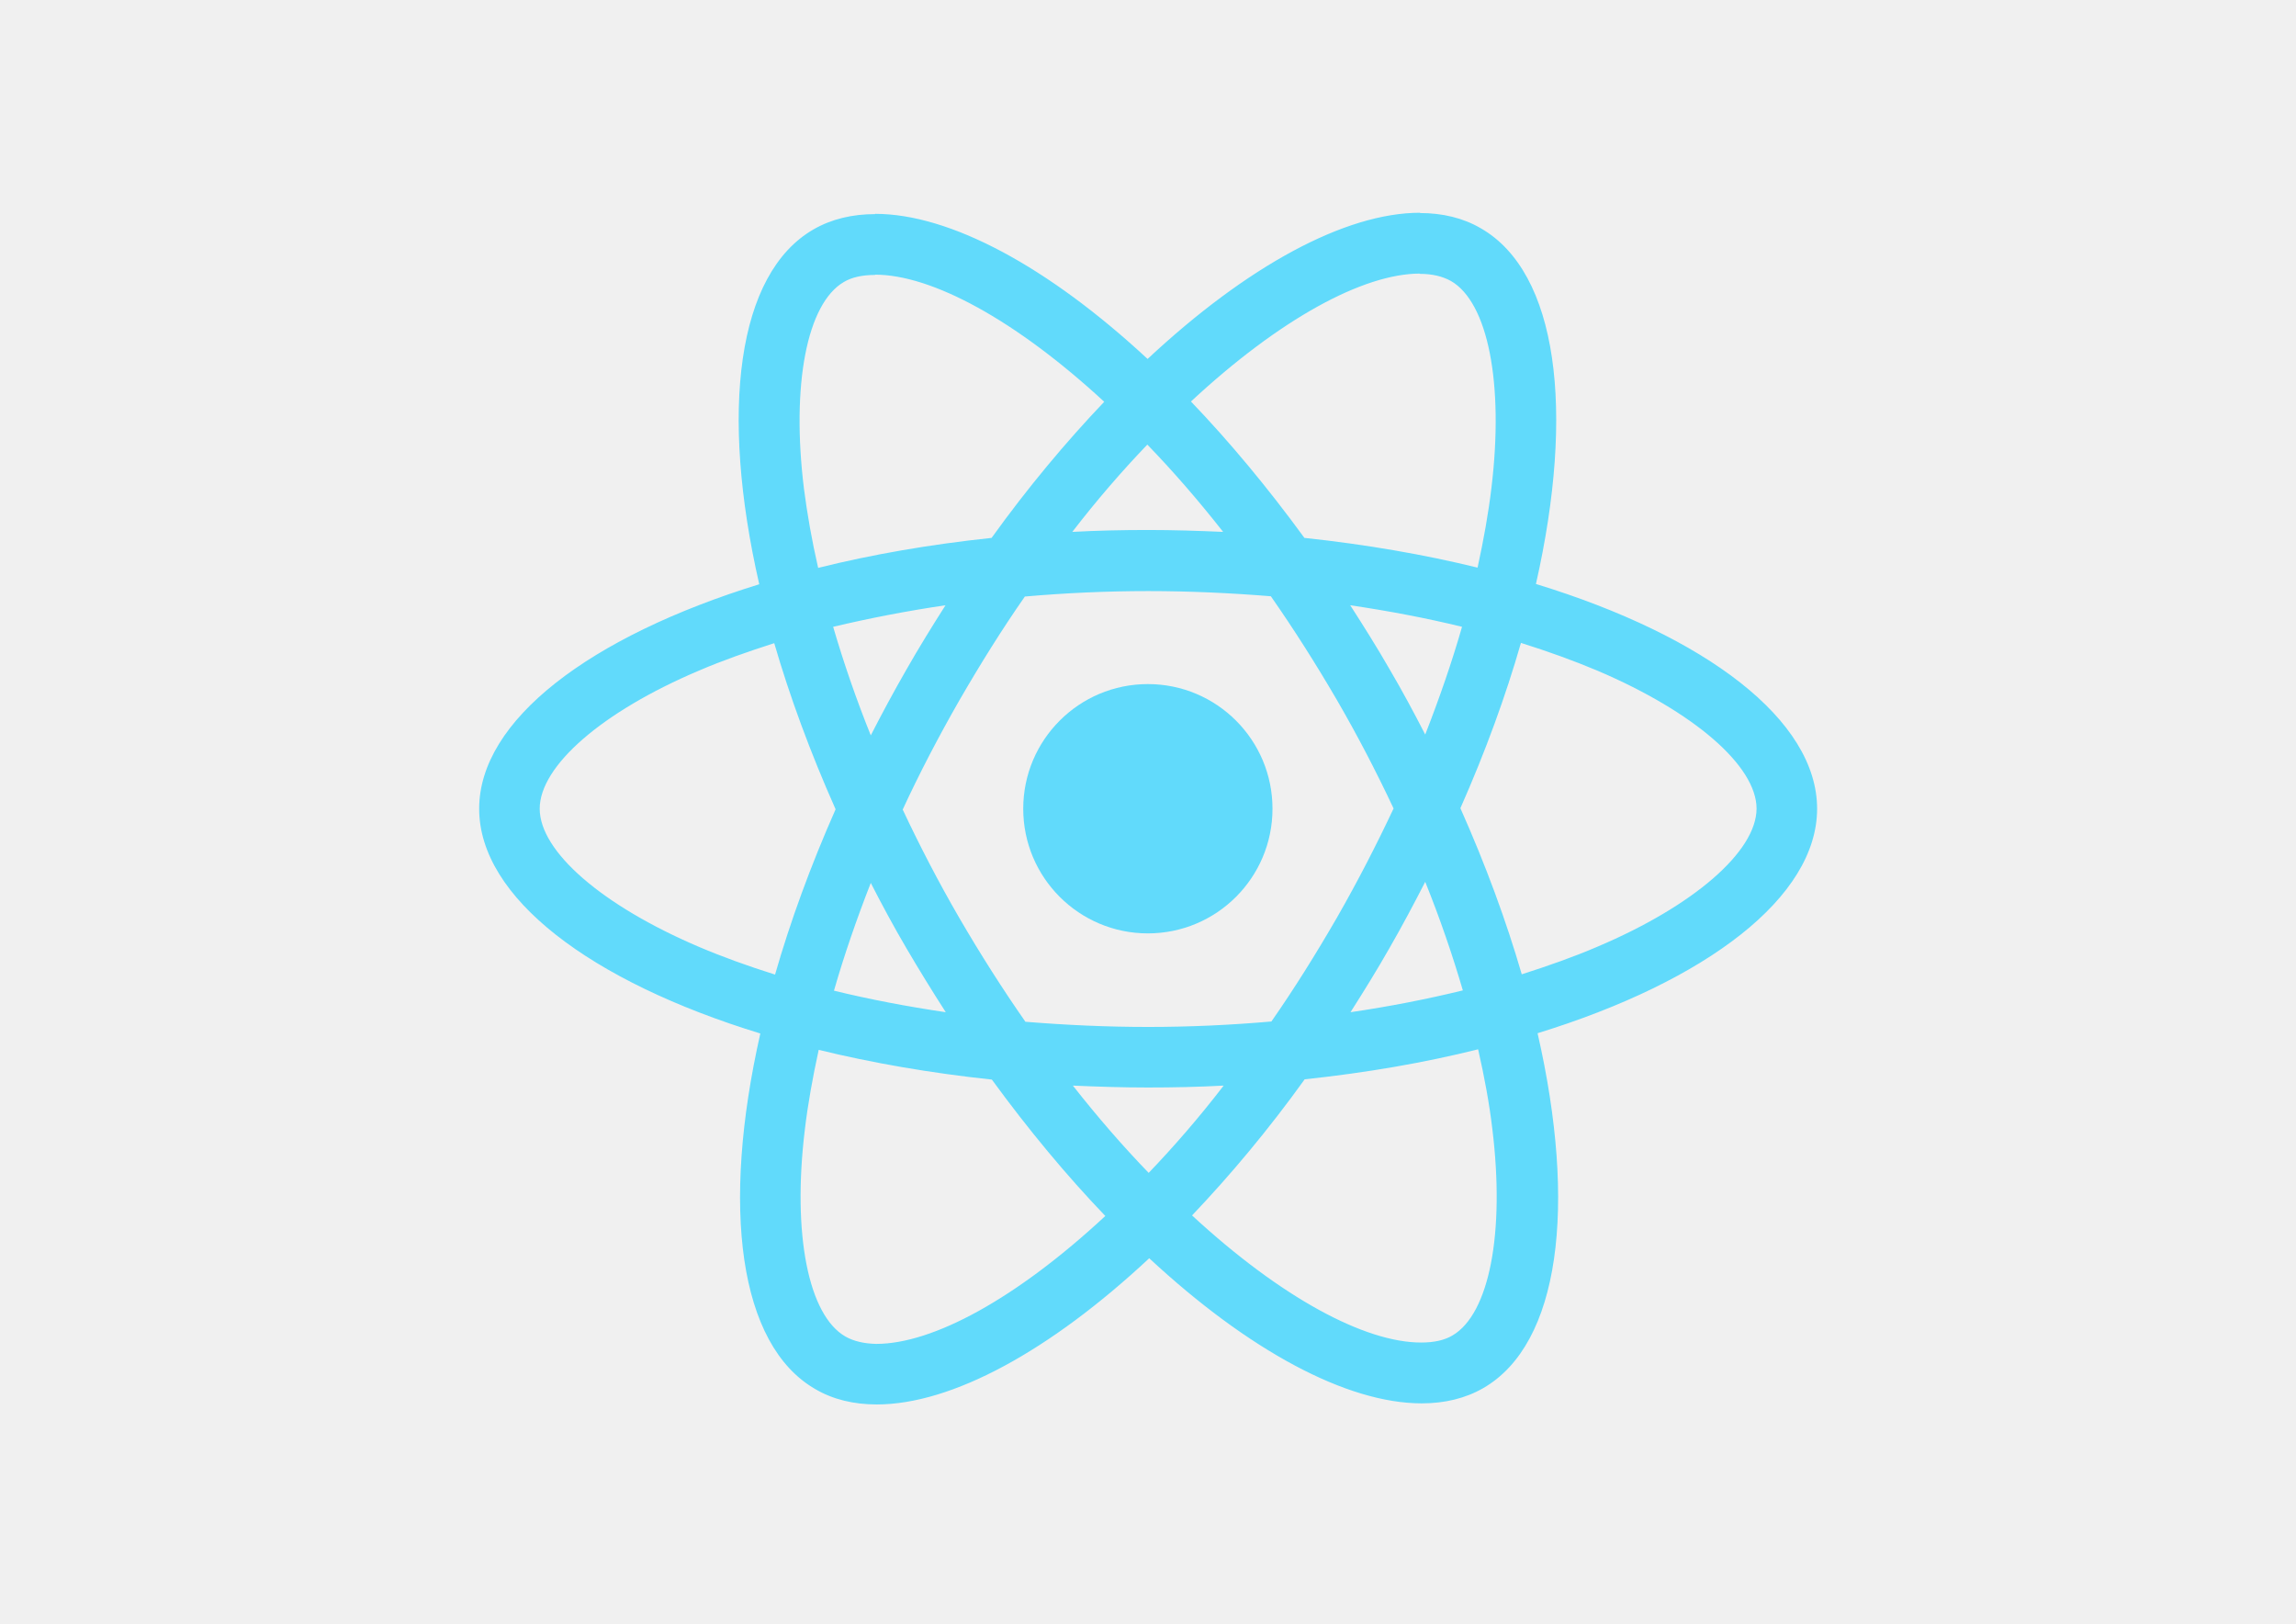
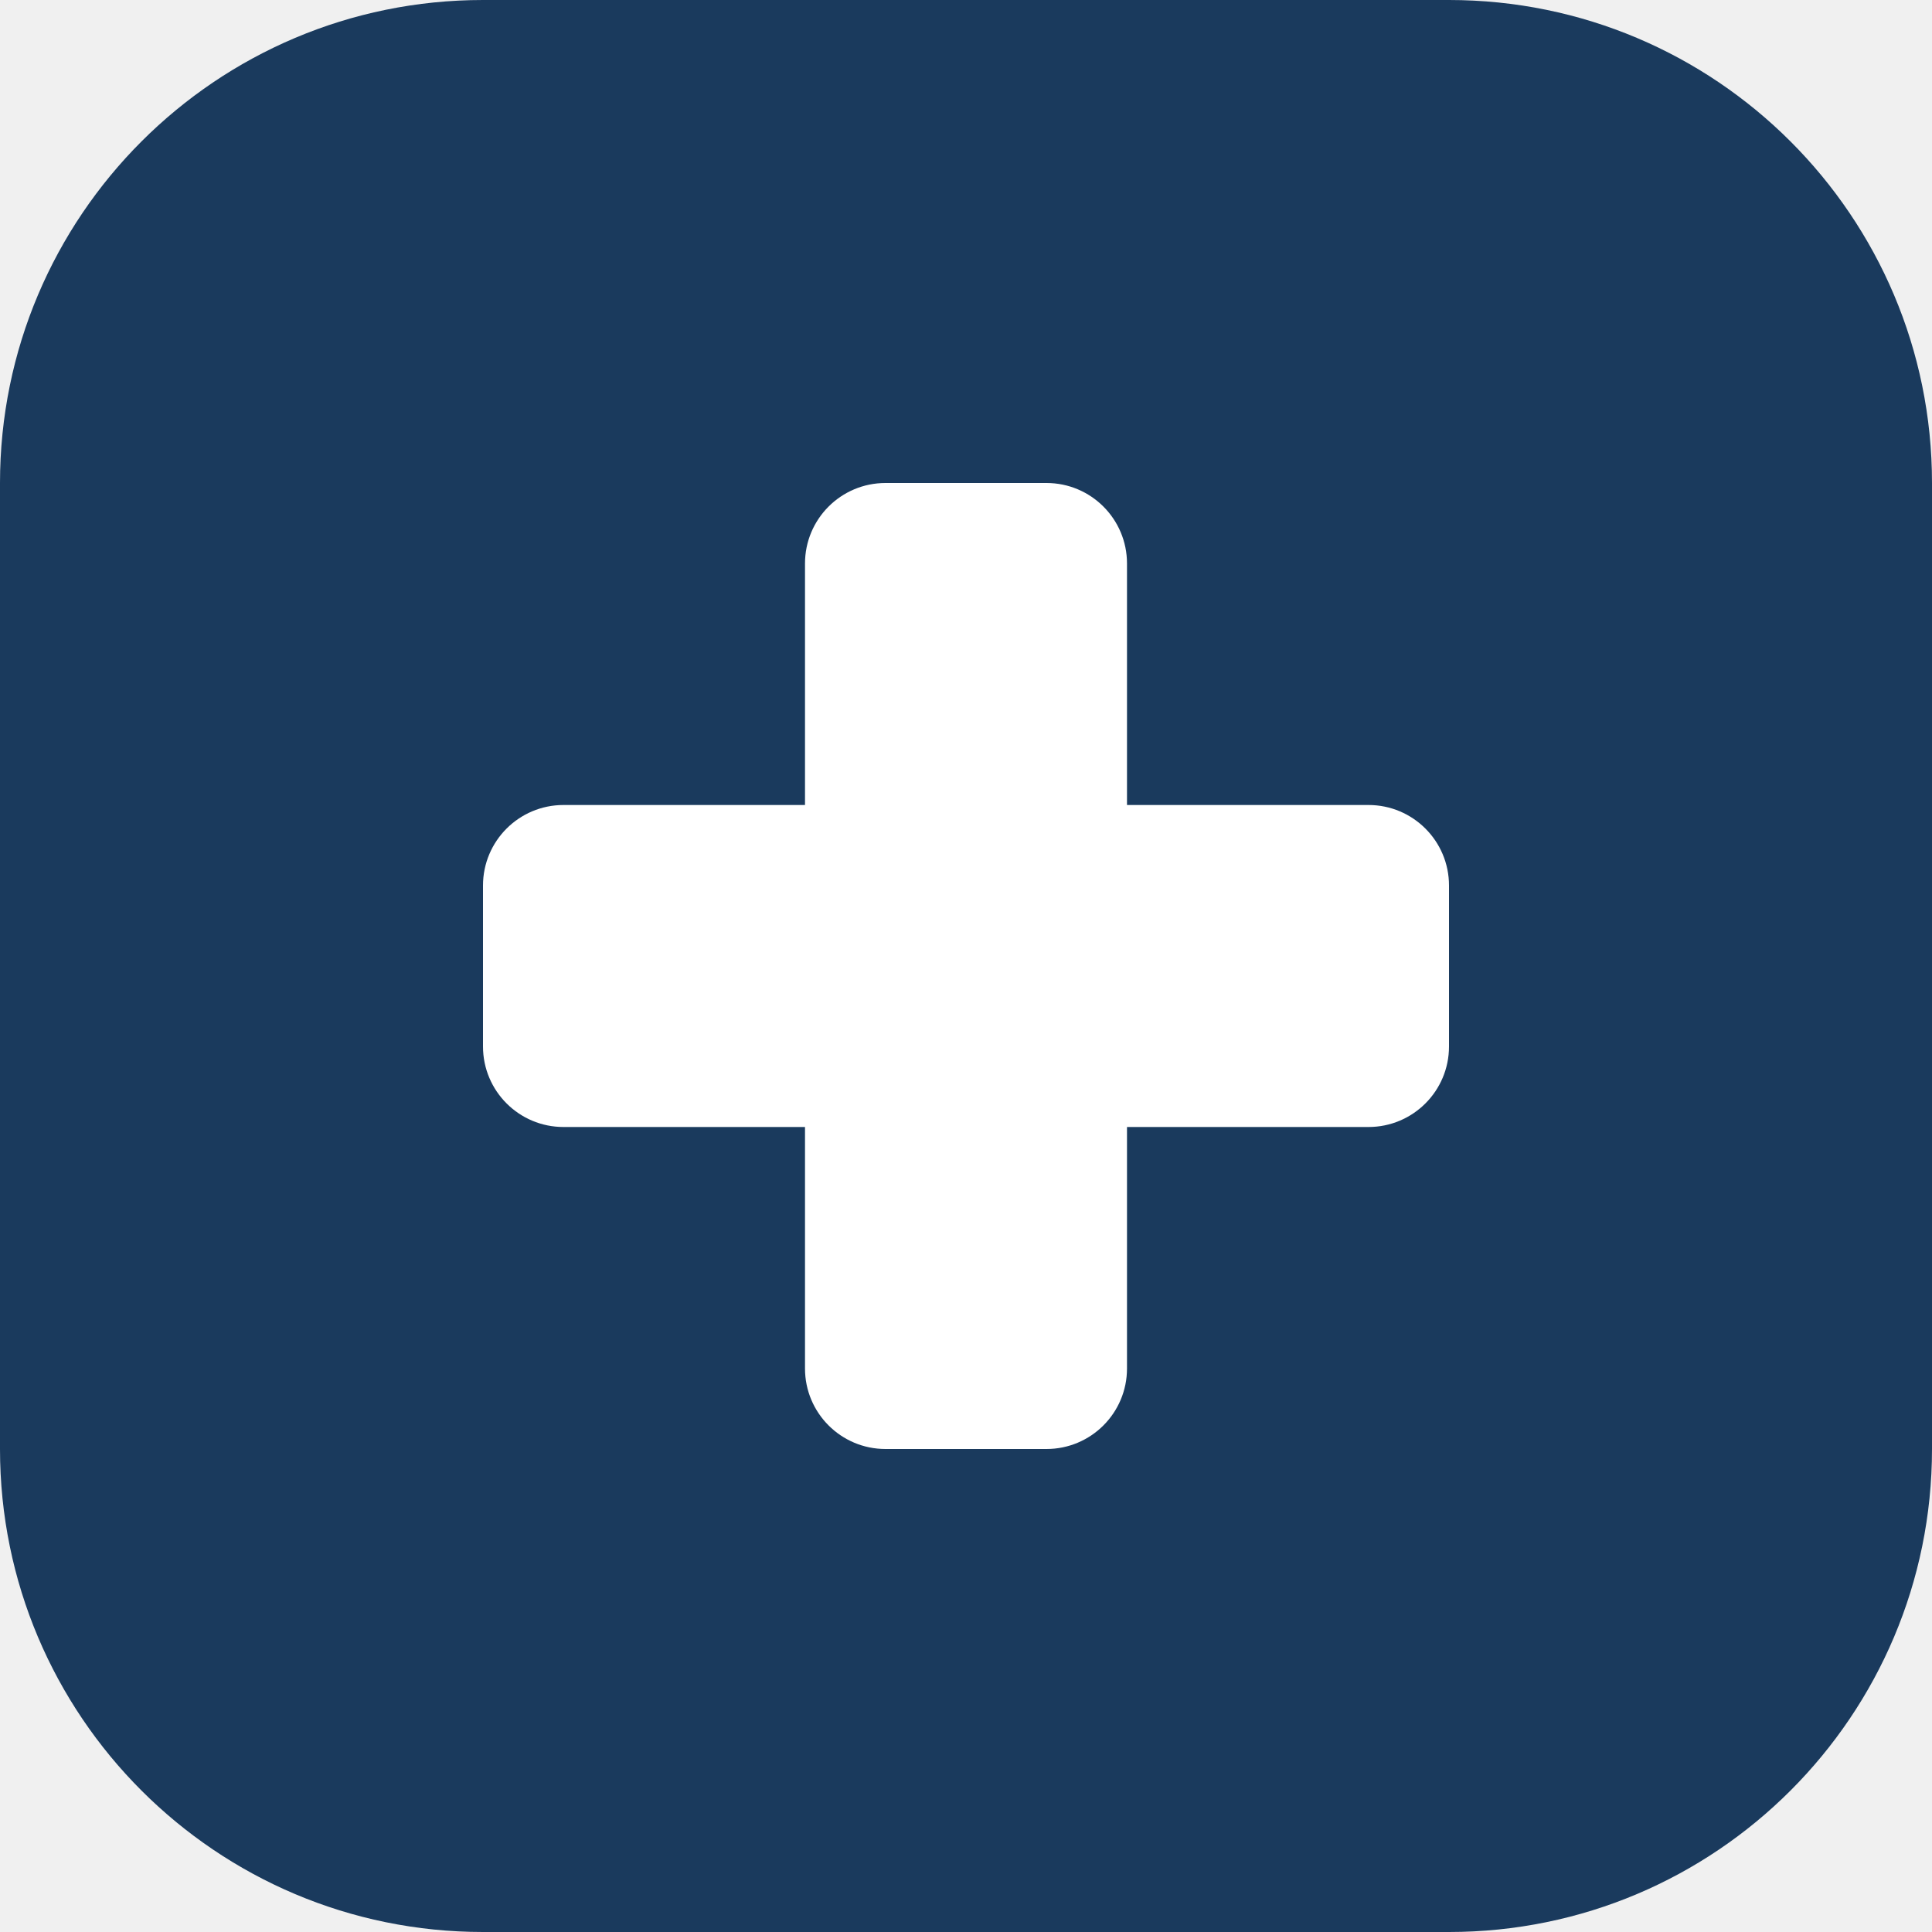
- <svg xmlns="http://www.w3.org/2000/svg" viewBox="0 0 841.9 595.3">
-   <g fill="#61DAFB">
-     <path d="M666.3 296.5c0-32.5-40.7-63.3-103.1-82.4 14.4-63.6 8-114.2-20.2-130.4-6.5-3.8-14.1-5.6-22.4-5.6v22.3c4.6 0 8.3.9 11.4 2.6 13.6 7.8 19.5 37.5 14.9 75.7-1.1 9.4-2.9 19.3-5.1 29.4-19.6-4.8-41-8.5-63.5-10.9-13.5-18.5-27.5-35.3-41.6-50 32.6-30.3 63.2-46.9 84-46.9V78c-27.5 0-63.5 19.6-99.9 53.6-36.4-33.8-72.4-53.2-99.9-53.2v22.3c20.7 0 51.4 16.5 84 46.6-14 14.7-28 31.4-41.3 49.9-22.6 2.4-44 6.1-63.6 11-2.3-10-4-19.7-5.2-29-4.7-38.2 1.1-67.9 14.6-75.8 3-1.8 6.9-2.6 11.5-2.6V78.5c-8.4 0-16 1.8-22.6 5.6-28.1 16.2-34.4 66.7-19.9 130.1-62.2 19.2-102.7 49.9-102.7 82.3 0 32.5 40.7 63.3 103.1 82.4-14.4 63.6-8 114.2 20.2 130.4 6.5 3.8 14.1 5.6 22.5 5.6 27.5 0 63.5-19.6 99.9-53.6 36.4 33.8 72.4 53.2 99.9 53.2 8.4 0 16-1.8 22.6-5.6 28.1-16.2 34.4-66.7 19.9-130.1 62-19.1 102.5-49.9 102.5-82.3zm-130.2-66.7c-3.7 12.9-8.3 26.2-13.5 39.5-4.1-8-8.4-16-13.1-24-4.6-8-9.5-15.8-14.4-23.4 14.2 2.1 27.9 4.7 41 7.9zm-45.8 106.5c-7.8 13.5-15.8 26.3-24.1 38.2-14.9 1.3-30 2-45.2 2-15.1 0-30.2-.7-45-1.9-8.3-11.9-16.4-24.6-24.2-38-7.6-13.1-14.5-26.4-20.8-39.8 6.2-13.4 13.2-26.8 20.7-39.9 7.8-13.5 15.8-26.3 24.1-38.2 14.9-1.3 30-2 45.2-2 15.1 0 30.2.7 45 1.9 8.3 11.9 16.4 24.6 24.2 38 7.6 13.1 14.5 26.4 20.8 39.8-6.3 13.4-13.2 26.8-20.7 39.9zm32.3-13c5.4 13.4 10 26.8 13.8 39.8-13.1 3.2-26.9 5.9-41.2 8 4.9-7.7 9.8-15.6 14.4-23.7 4.6-8 8.9-16.1 13-24.1zM421.2 430c-9.3-9.6-18.6-20.3-27.8-32 9 .4 18.2.7 27.5.7 9.4 0 18.7-.2 27.8-.7-9 11.7-18.3 22.4-27.5 32zm-74.4-58.9c-14.2-2.1-27.9-4.7-41-7.9 3.7-12.9 8.3-26.2 13.5-39.5 4.1 8 8.4 16 13.1 24 4.7 8 9.5 15.8 14.4 23.4zM420.7 163c9.3 9.6 18.6 20.3 27.8 32-9-.4-18.2-.7-27.5-.7-9.4 0-18.7.2-27.8.7 9-11.7 18.3-22.4 27.5-32zm-74 58.9c-4.9 7.7-9.8 15.6-14.4 23.7-4.6 8-8.9 16-13 24-5.4-13.4-10-26.8-13.8-39.8 13.1-3.1 26.9-5.8 41.2-7.9zm-90.5 125.2c-35.4-15.1-58.3-34.9-58.3-50.6 0-15.7 22.9-35.6 58.3-50.6 8.6-3.7 18-7 27.7-10.1 5.7 19.6 13.2 40 22.5 60.9-9.2 20.8-16.6 41.1-22.2 60.6-9.9-3.1-19.3-6.5-28-10.2zM310 490c-13.6-7.8-19.5-37.5-14.9-75.7 1.1-9.4 2.9-19.3 5.1-29.4 19.6 4.8 41 8.5 63.5 10.9 13.5 18.5 27.5 35.3 41.6 50-32.6 30.3-63.2 46.9-84 46.9-4.5-.1-8.3-1-11.3-2.7zm237.2-76.2c4.7 38.2-1.1 67.9-14.6 75.8-3 1.8-6.9 2.6-11.5 2.6-20.7 0-51.4-16.5-84-46.6 14-14.7 28-31.4 41.3-49.9 22.6-2.4 44-6.1 63.6-11 2.3 10.1 4.1 19.8 5.2 29.1zm38.5-66.7c-8.6 3.7-18 7-27.7 10.1-5.7-19.6-13.2-40-22.5-60.9 9.2-20.8 16.6-41.1 22.2-60.6 9.9 3.1 19.3 6.5 28.1 10.2 35.4 15.1 58.3 34.9 58.3 50.6-.1 15.7-23 35.6-58.4 50.6zM320.8 78.4z" />
-     <circle cx="420.9" cy="296.5" r="45.7" />
-     <path d="M520.5 78.1z" />
-   </g>
+ <svg xmlns="http://www.w3.org/2000/svg" width="48" height="48" viewBox="0 0 48 48" fill="none">
+   <rect width="48" height="48" rx="12" fill="#1a3a5d" />
+   <rect x="12" y="20" width="24" height="8" rx="2" fill="#fff" />
+   <rect x="20" y="12" width="8" height="24" rx="2" fill="#fff" />
</svg>
